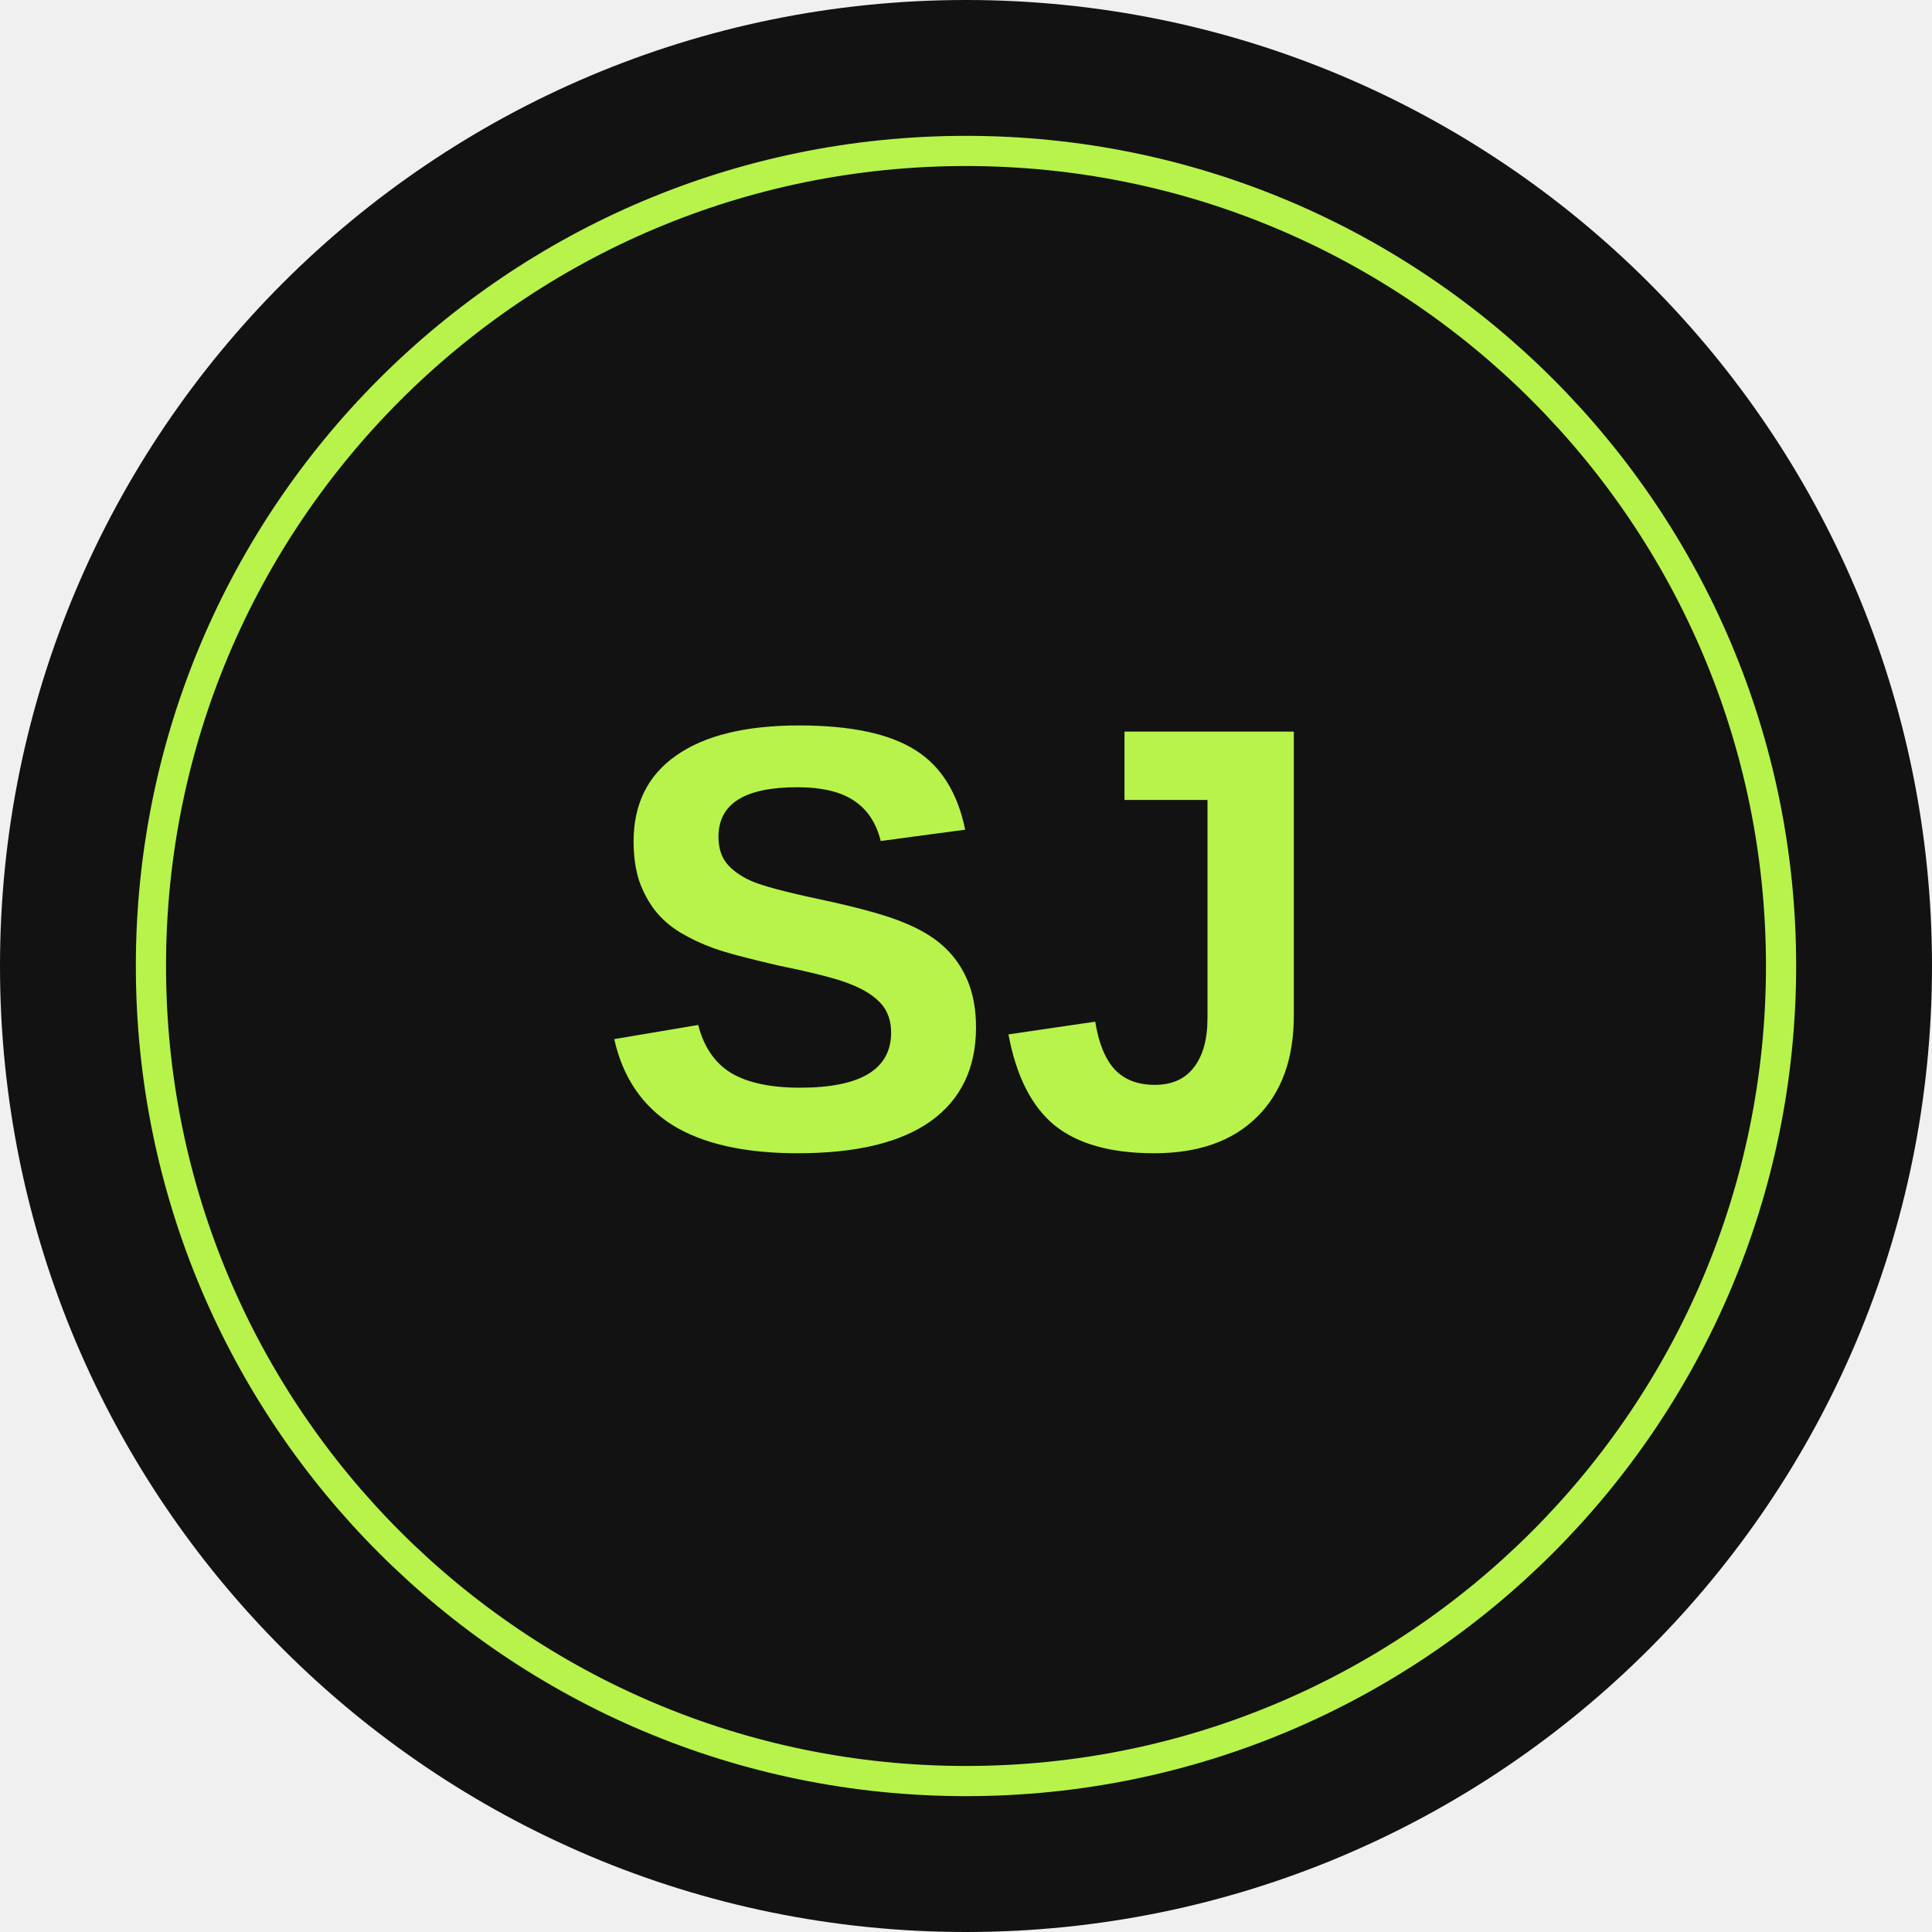
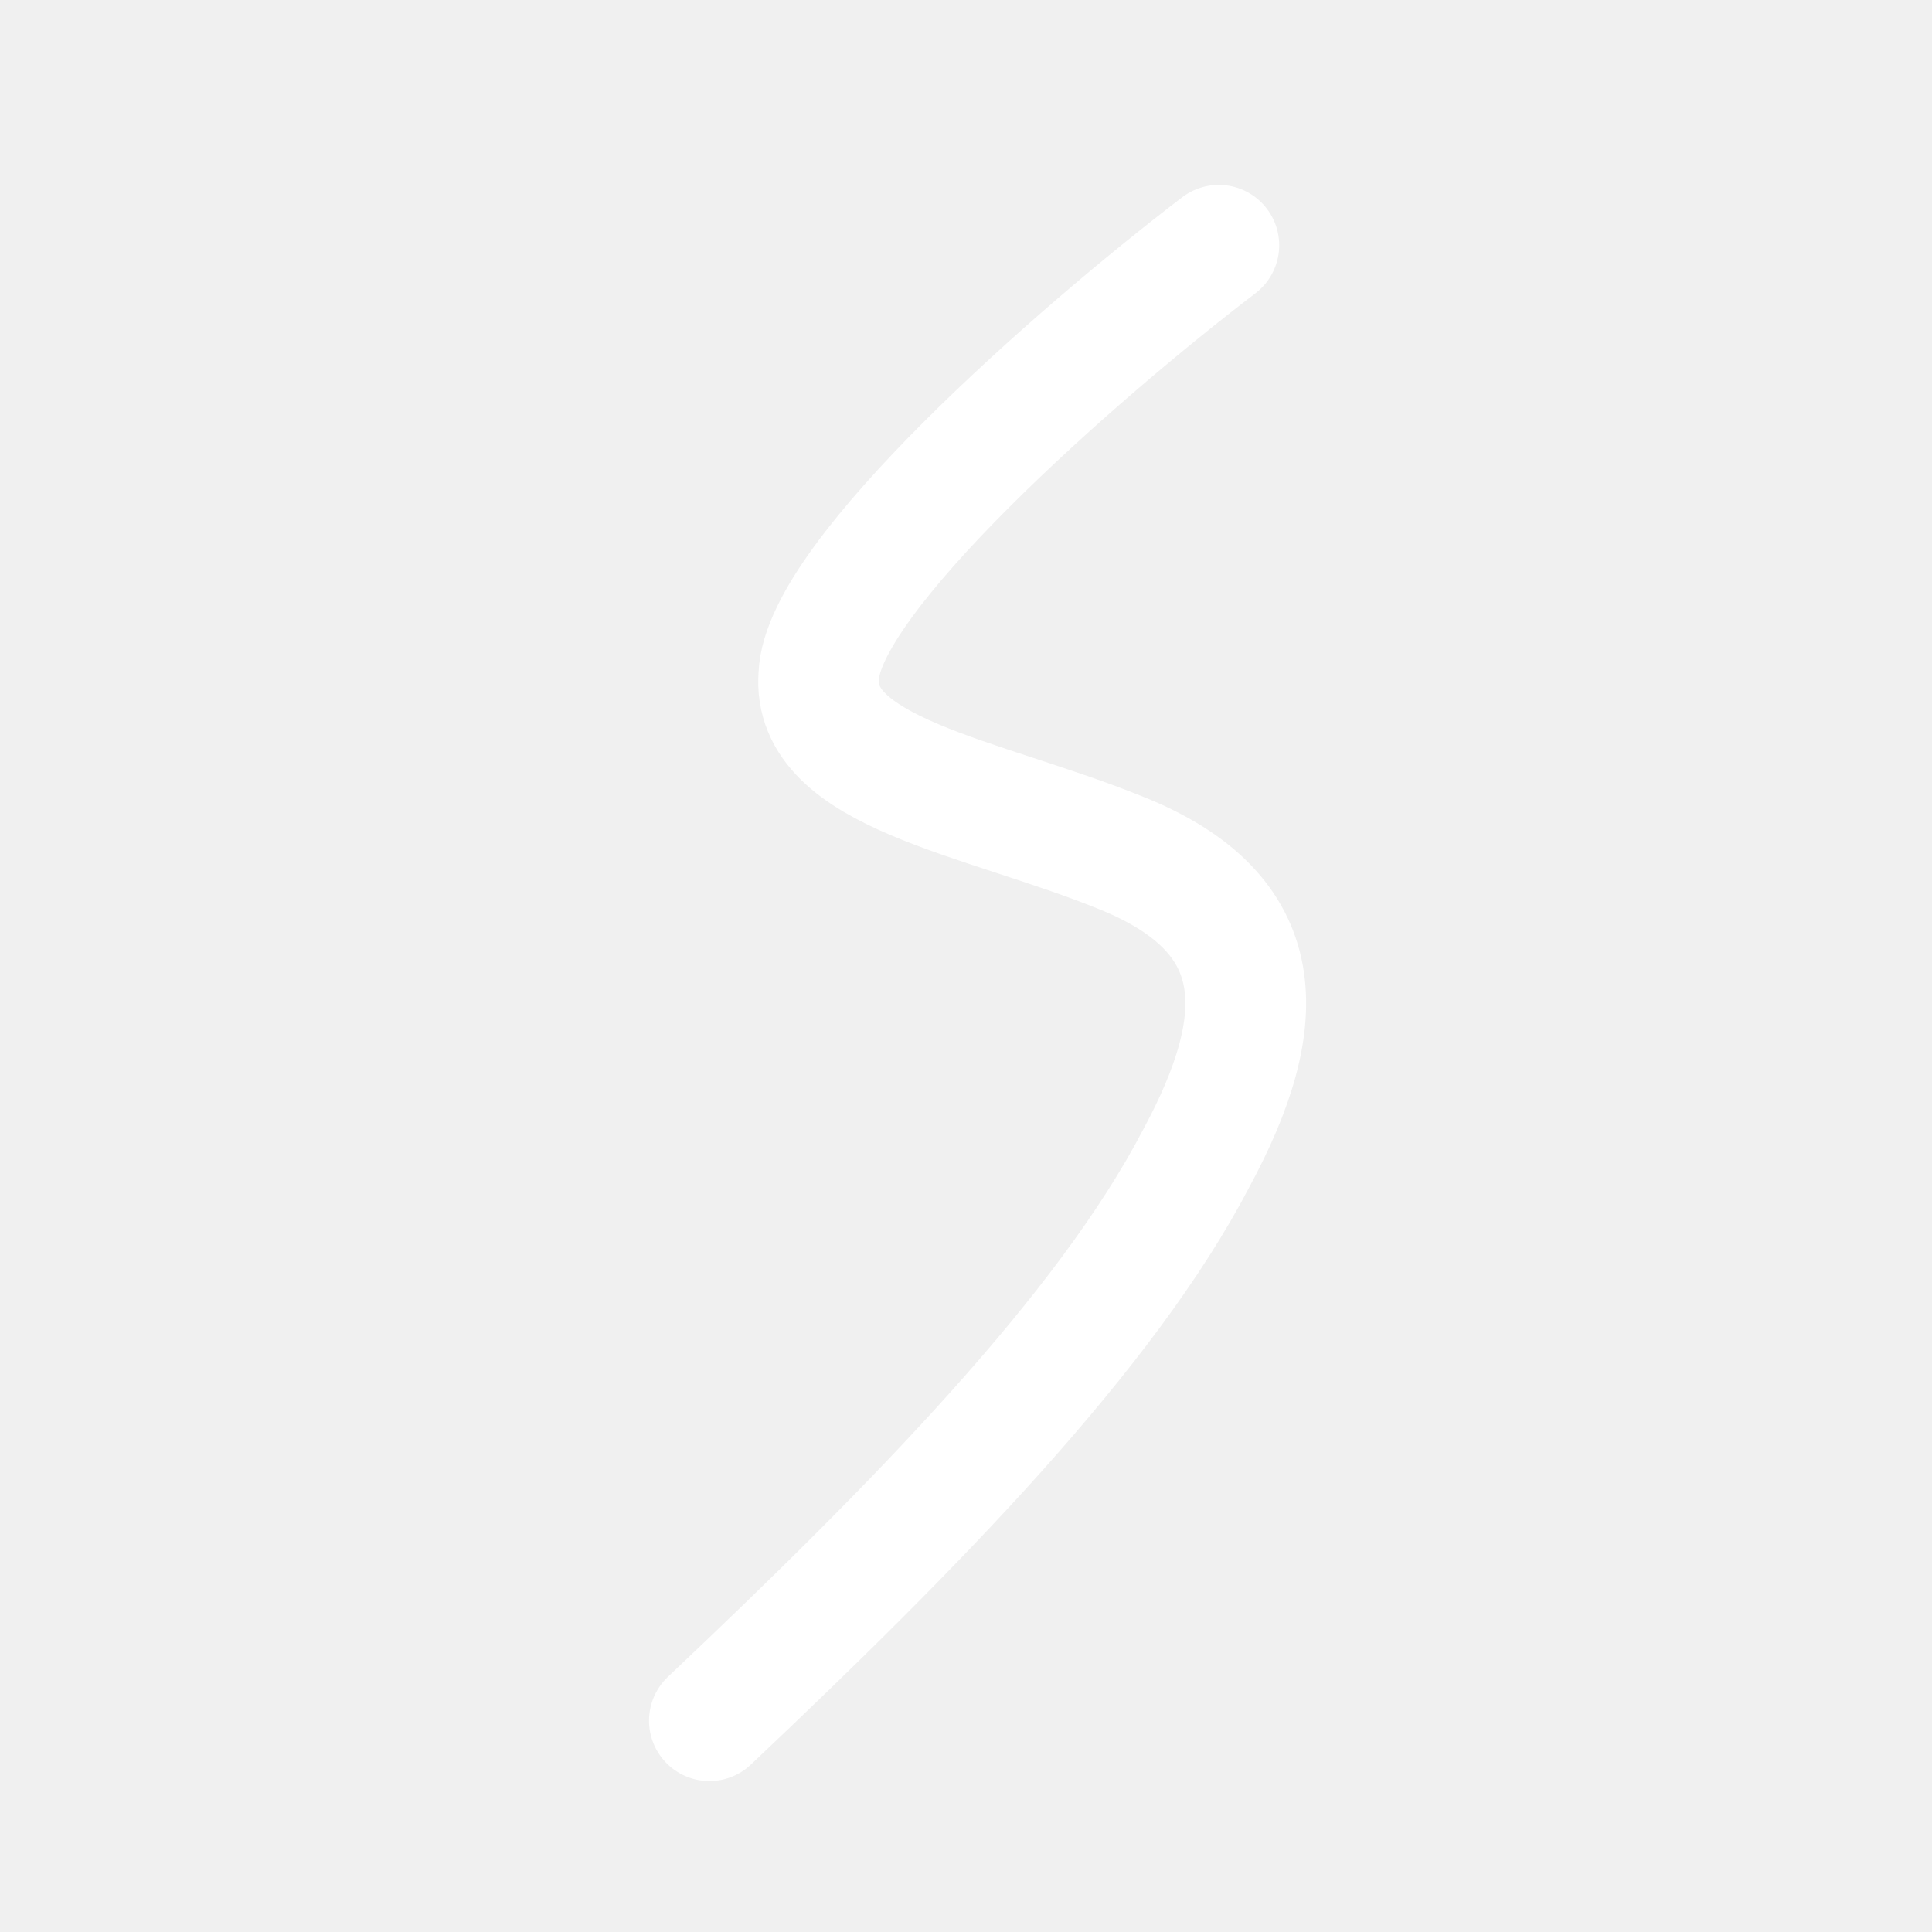
- <svg xmlns="http://www.w3.org/2000/svg" viewBox="0 0 64 64">
-   <rect width="64" height="64" rx="32" fill="#121212" />
-   <circle cx="32" cy="32" r="27" fill="none" stroke="#b7f34a" />
-   <text x="32" y="38" text-anchor="middle" font-family="Arial,sans-serif" font-size="20" font-weight="700" fill="#b7f34a">SJ</text>
+ <svg xmlns="http://www.w3.org/2000/svg" width="512" height="512" viewBox="0 0 512 512" fill="none">
+   <path d="M 323 65 C 285 94 218 153 217 179 C 215 205 260 211 297 226 C 337 242 337 270 317 307 C 293 353 243 404 188 456" stroke="#fff" stroke-width="32" stroke-linecap="round" stroke-linejoin="round" />
</svg>
